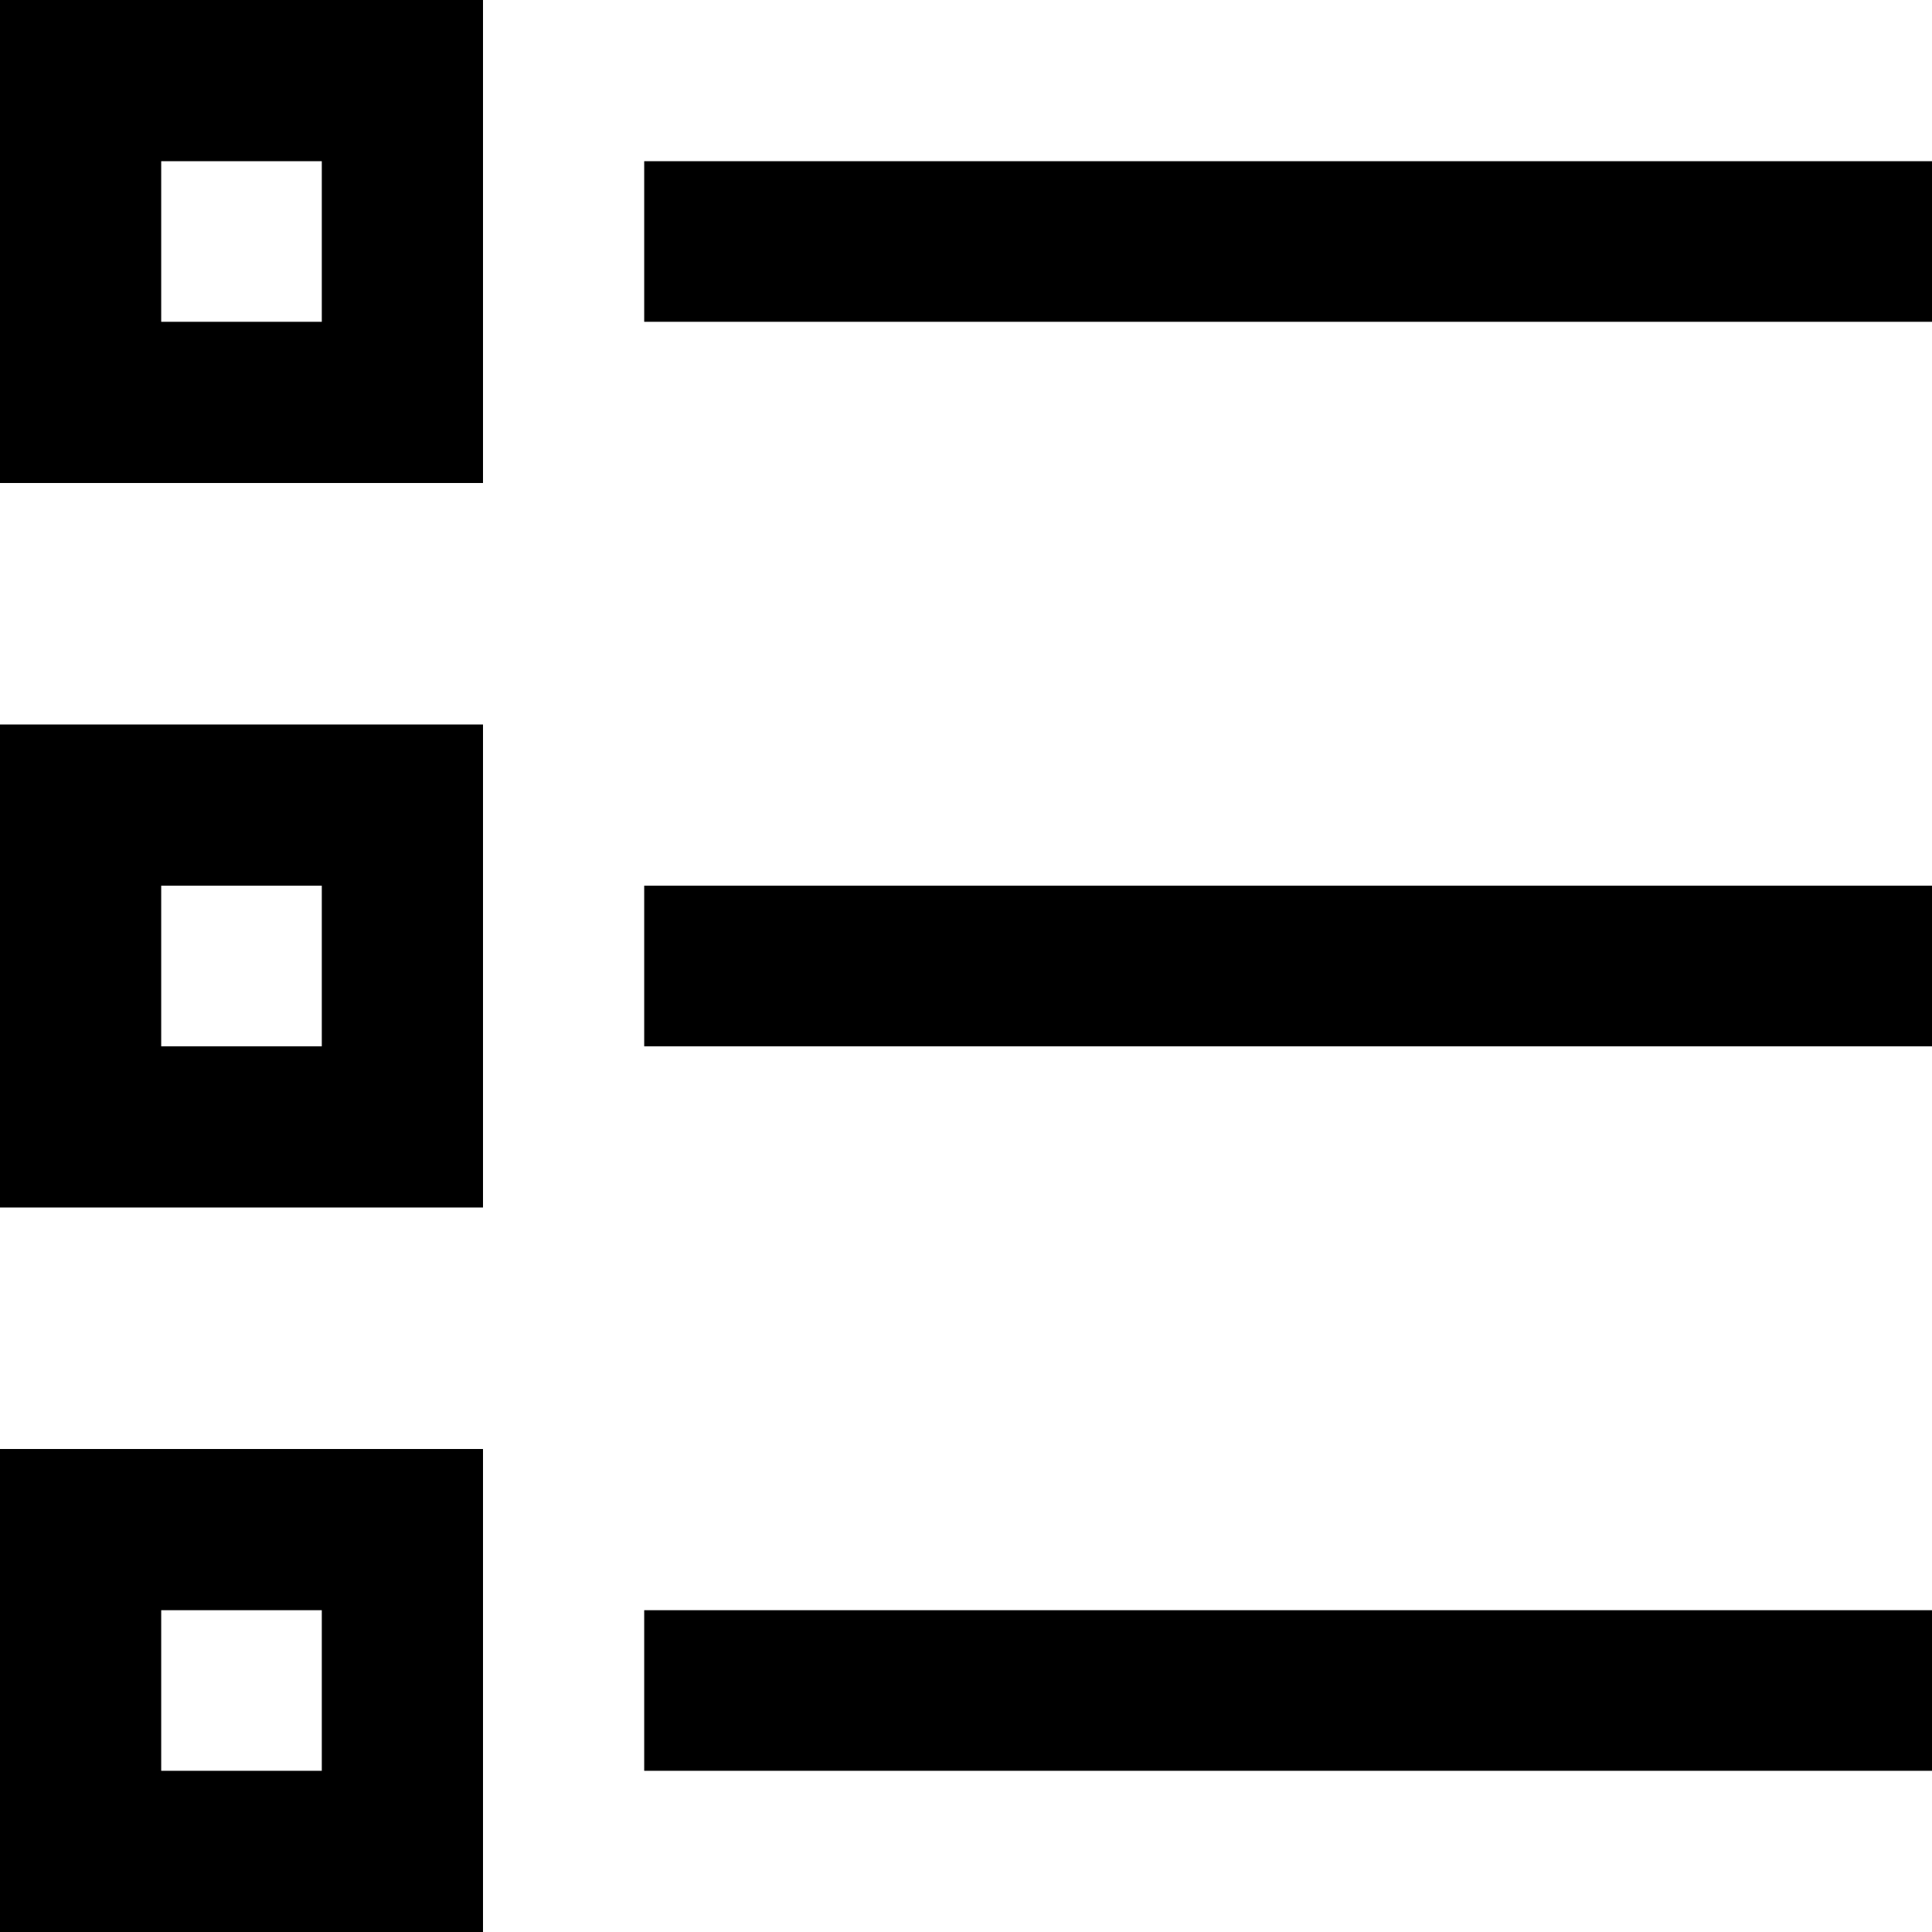
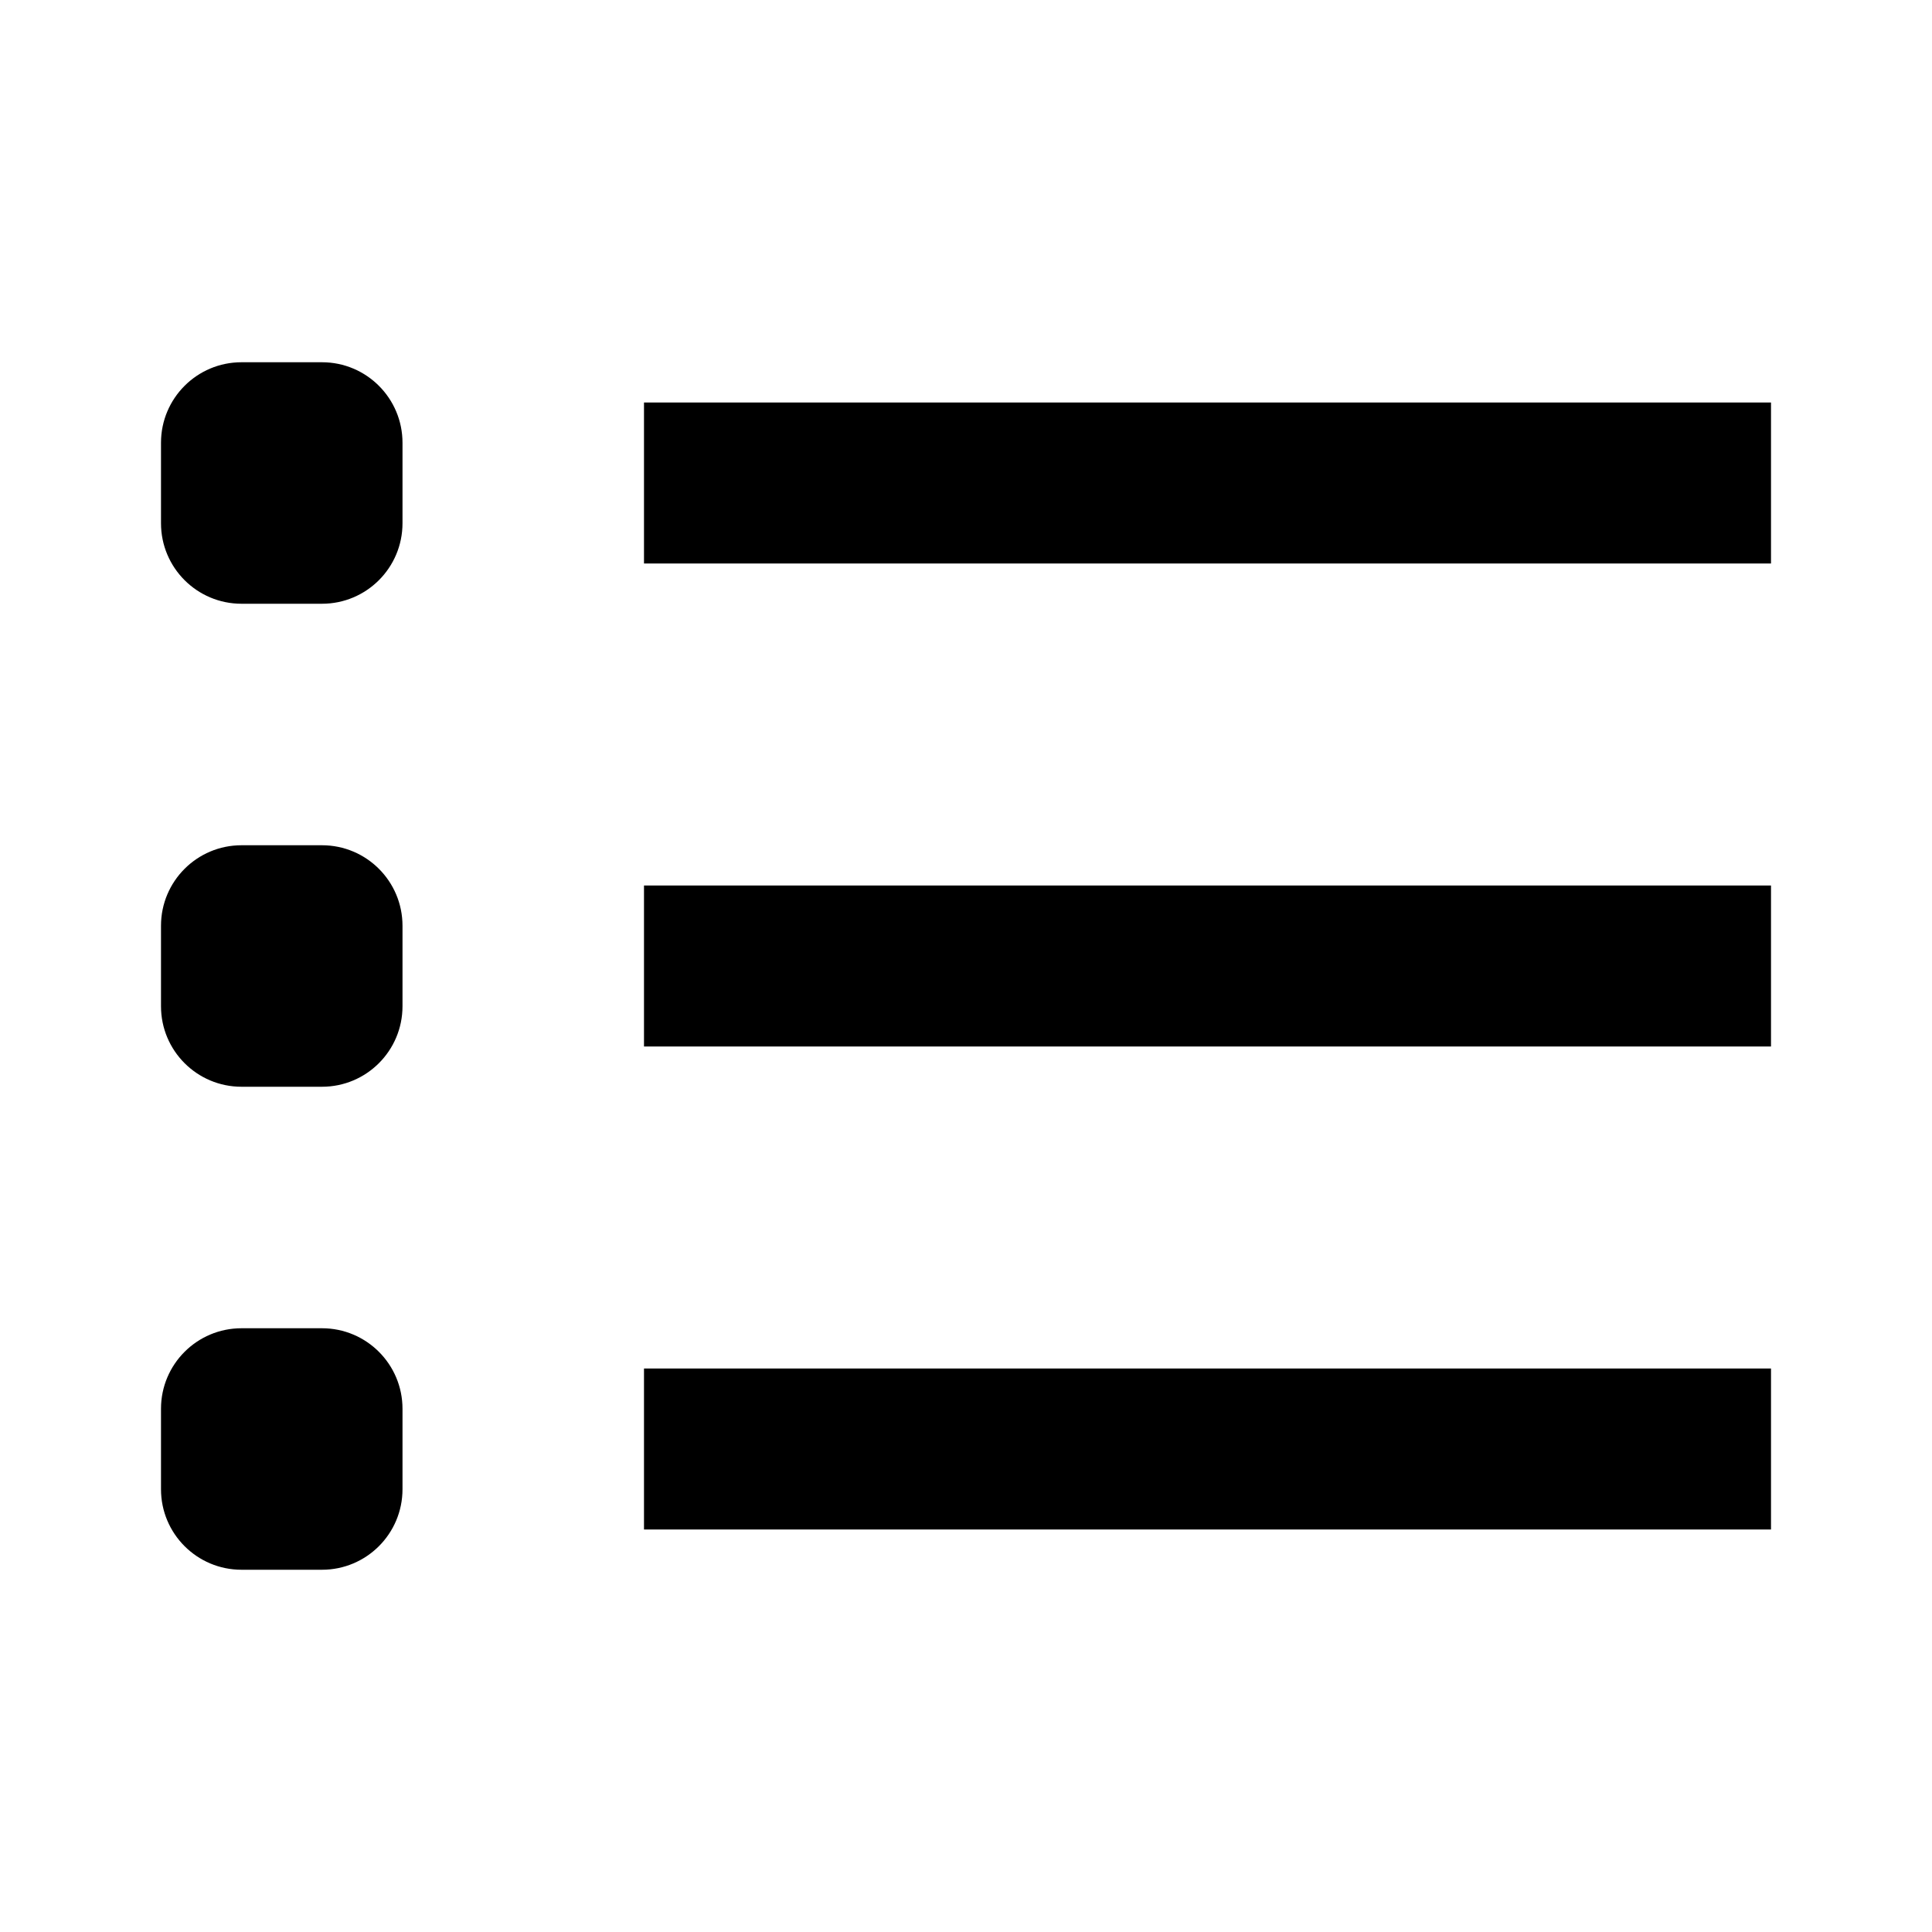
- <svg xmlns="http://www.w3.org/2000/svg" width="32" height="32" fill="none" viewBox="0 0 32 32" aria-hidden="true" focusable="false">
-   <path fill="currentColor" fill-rule="evenodd" d="M2.67 2.67h2.66v2.66H2.67V2.67ZM0 8V0h8v8H0Zm2.67 6.67h2.66v2.66H2.67v-2.66ZM0 20v-8h8v8H0Zm5.33 6.67H2.67v2.66h2.66v-2.66ZM0 24v8h8v-8H0ZM32 2.67H10.67v2.66H32V2.67Zm-21.33 12H32v2.66H10.67v-2.66Zm21.33 12H10.67v2.66H32v-2.66Z" clip-rule="evenodd" />
+ <svg xmlns="http://www.w3.org/2000/svg" width="24" height="24" fill="none" viewBox="0 0 24 24" aria-hidden="true" focusable="false">
+   <path stroke="currentColor" stroke-width="2" d="M8 6h14M8 12h14M8 18h14" />
+   <rect width="3" height="3" x="2" y="4.5" fill="currentColor" rx="1" />
+   <rect width="3" height="3" x="2" y="10.5" fill="currentColor" rx="1" />
+   <rect width="3" height="3" x="2" y="16.5" fill="currentColor" rx="1" />
</svg>
